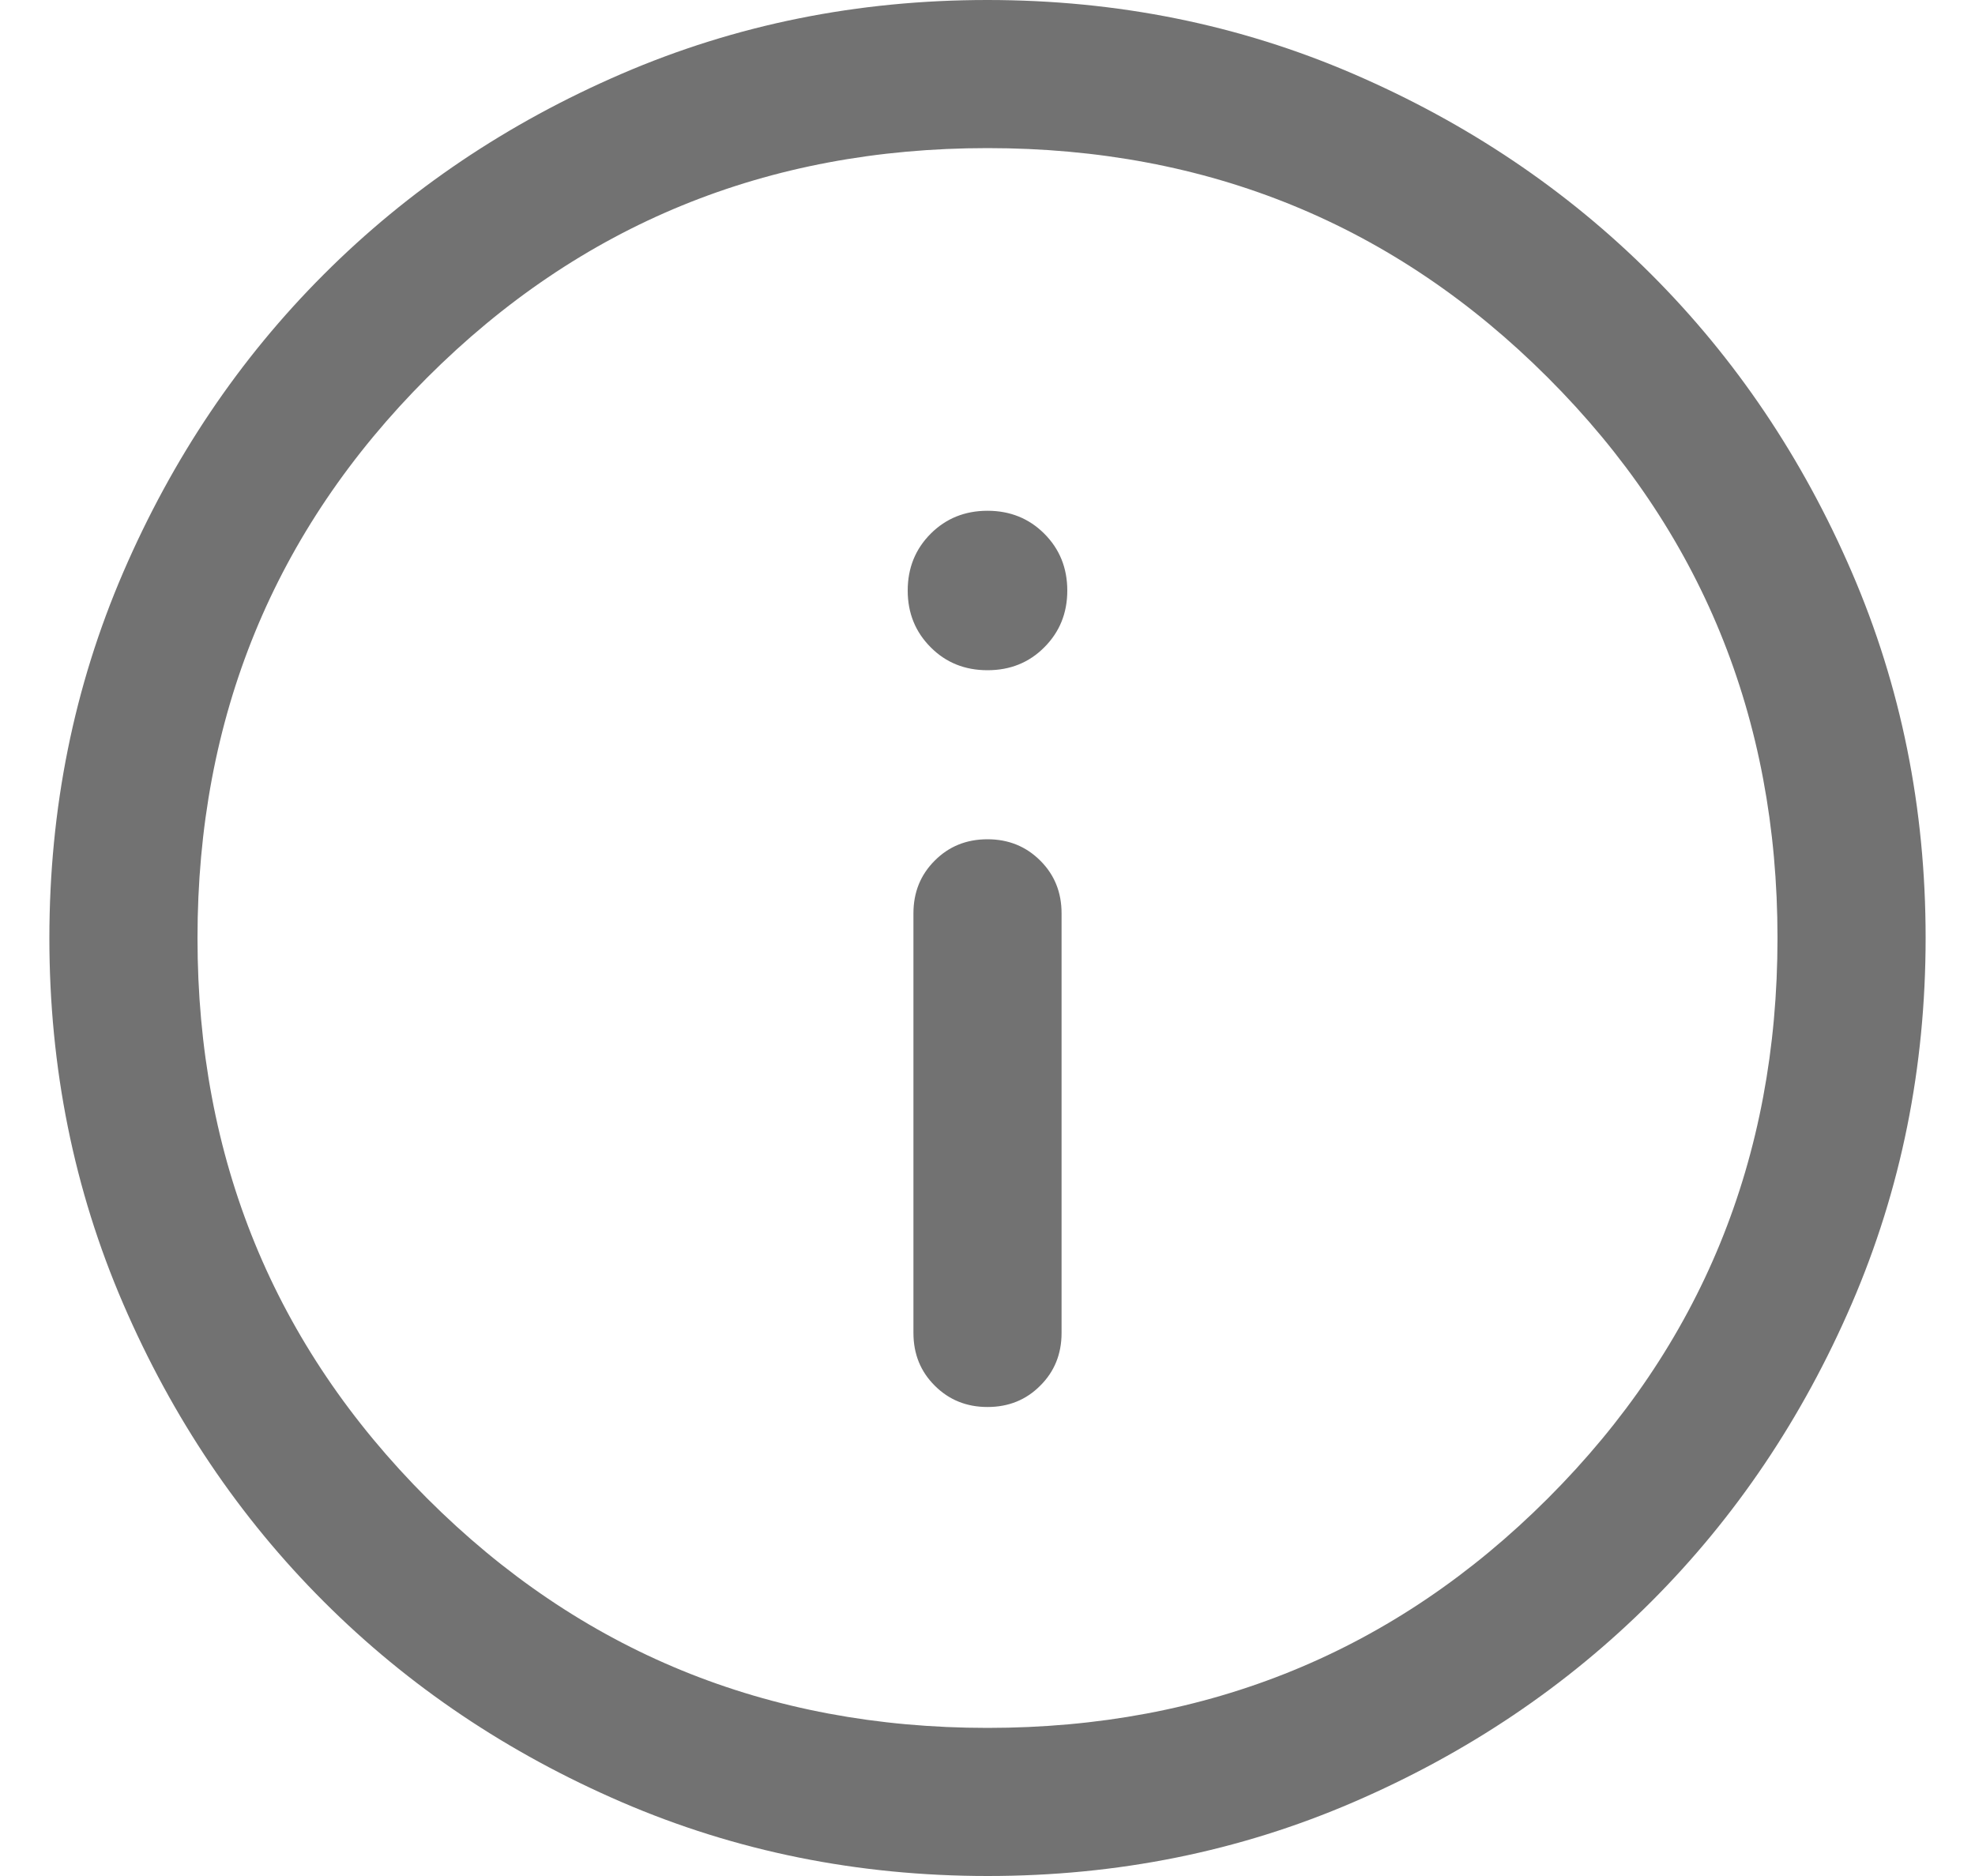
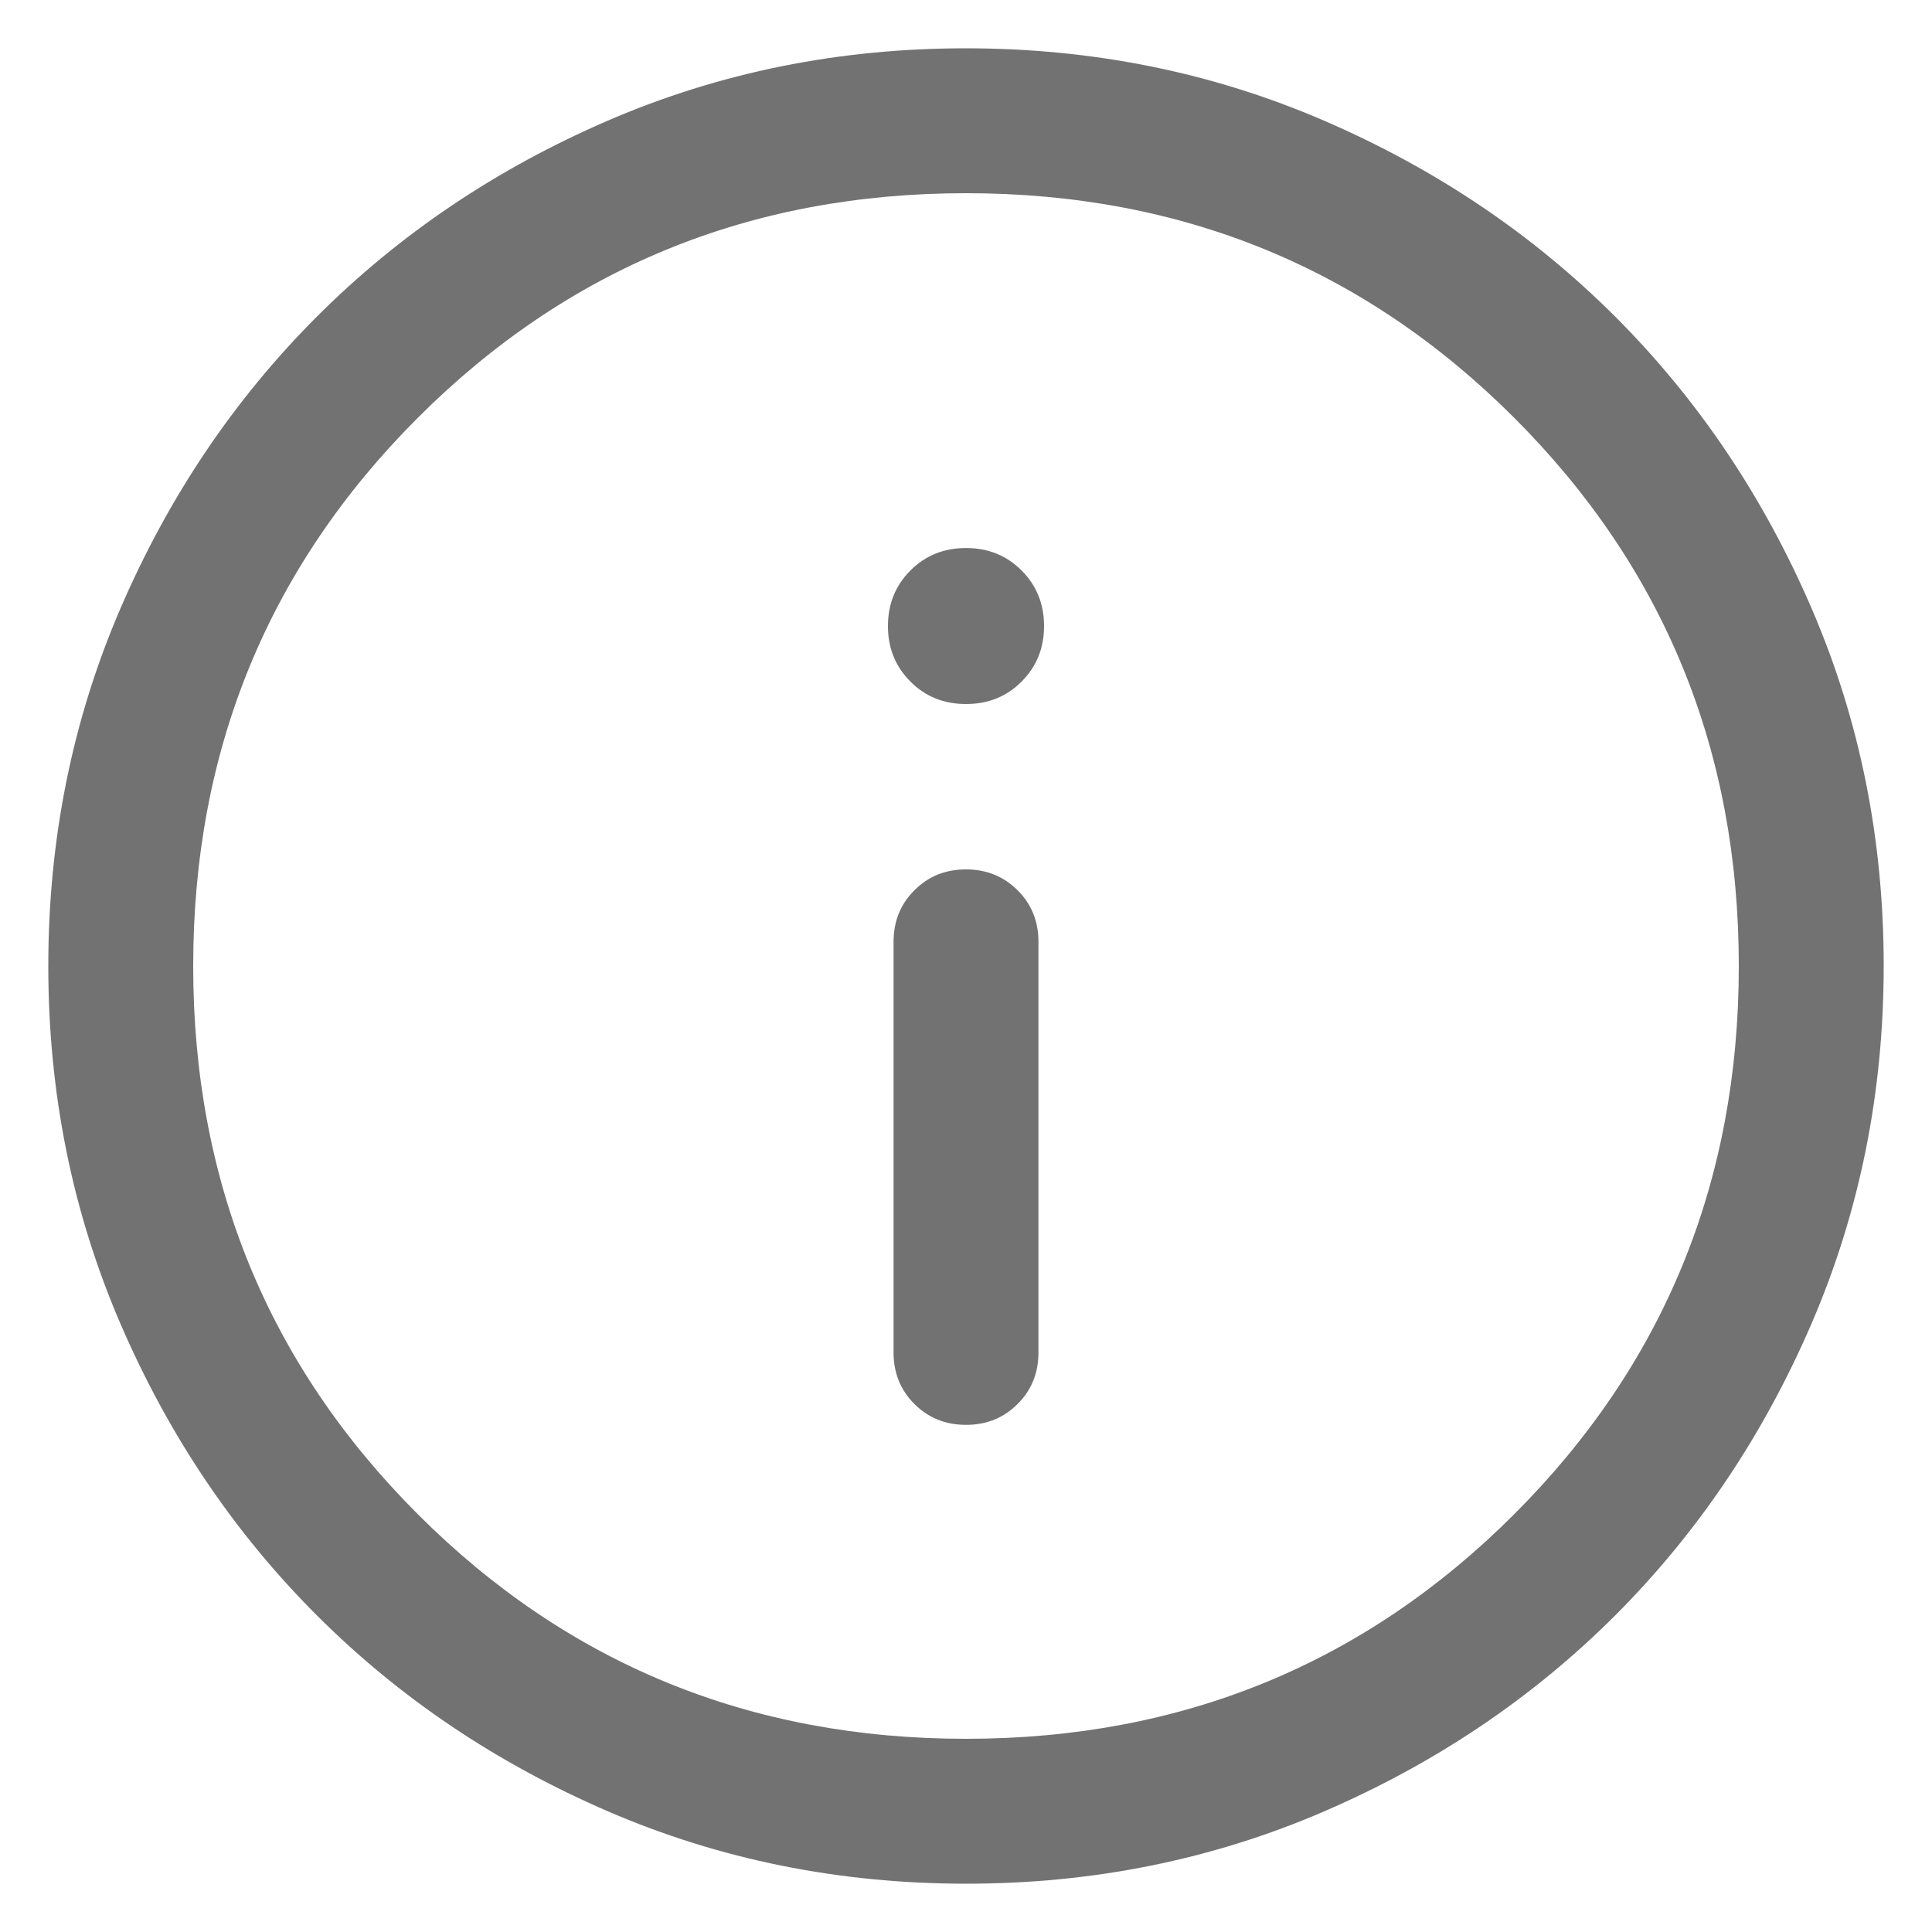
- <svg xmlns="http://www.w3.org/2000/svg" width="20" height="19" viewBox="0 0 20 19" fill="none">
+ <svg xmlns="http://www.w3.org/2000/svg" width="16" height="16" viewBox="0 0 20 19" fill="none">
  <path d="M10 14.25C10.213 14.25 10.391 14.178 10.534 14.034C10.678 13.891 10.75 13.713 10.75 13.5V9.25C10.75 9.037 10.678 8.859 10.534 8.716C10.39 8.572 10.212 8.5 10 8.5C9.787 8.5 9.609 8.572 9.466 8.716C9.322 8.859 9.25 9.037 9.25 9.25V13.5C9.25 13.713 9.322 13.891 9.466 14.034C9.61 14.178 9.788 14.25 10 14.25ZM10 6.788C10.229 6.788 10.421 6.711 10.575 6.556C10.73 6.401 10.808 6.21 10.808 5.981C10.808 5.752 10.73 5.56 10.575 5.405C10.421 5.251 10.229 5.173 10 5.173C9.771 5.173 9.579 5.251 9.425 5.405C9.27 5.56 9.192 5.752 9.192 5.981C9.192 6.21 9.27 6.401 9.425 6.556C9.579 6.711 9.771 6.788 10 6.788ZM10.002 19C8.688 19 7.453 18.751 6.296 18.252C5.14 17.753 4.135 17.077 3.28 16.222C2.424 15.367 1.747 14.362 1.248 13.206C0.749 12.05 0.5 10.816 0.5 9.502C0.5 8.188 0.749 6.953 1.248 5.796C1.747 4.64 2.423 3.635 3.278 2.78C4.133 1.924 5.138 1.247 6.294 0.748C7.45 0.249 8.684 0 9.998 0C11.312 0 12.547 0.249 13.704 0.748C14.86 1.247 15.865 1.923 16.721 2.778C17.576 3.633 18.253 4.638 18.752 5.794C19.251 6.95 19.5 8.184 19.5 9.498C19.5 10.812 19.251 12.047 18.752 13.204C18.253 14.36 17.577 15.365 16.722 16.221C15.867 17.076 14.862 17.753 13.706 18.252C12.55 18.751 11.316 19 10.002 19ZM10 17.5C12.233 17.5 14.125 16.725 15.675 15.175C17.225 13.625 18 11.733 18 9.5C18 7.267 17.225 5.375 15.675 3.825C14.125 2.275 12.233 1.5 10 1.5C7.767 1.5 5.875 2.275 4.325 3.825C2.775 5.375 2 7.267 2 9.5C2 11.733 2.775 13.625 4.325 15.175C5.875 16.725 7.767 17.5 10 17.5Z" fill="#727272" />
</svg>
